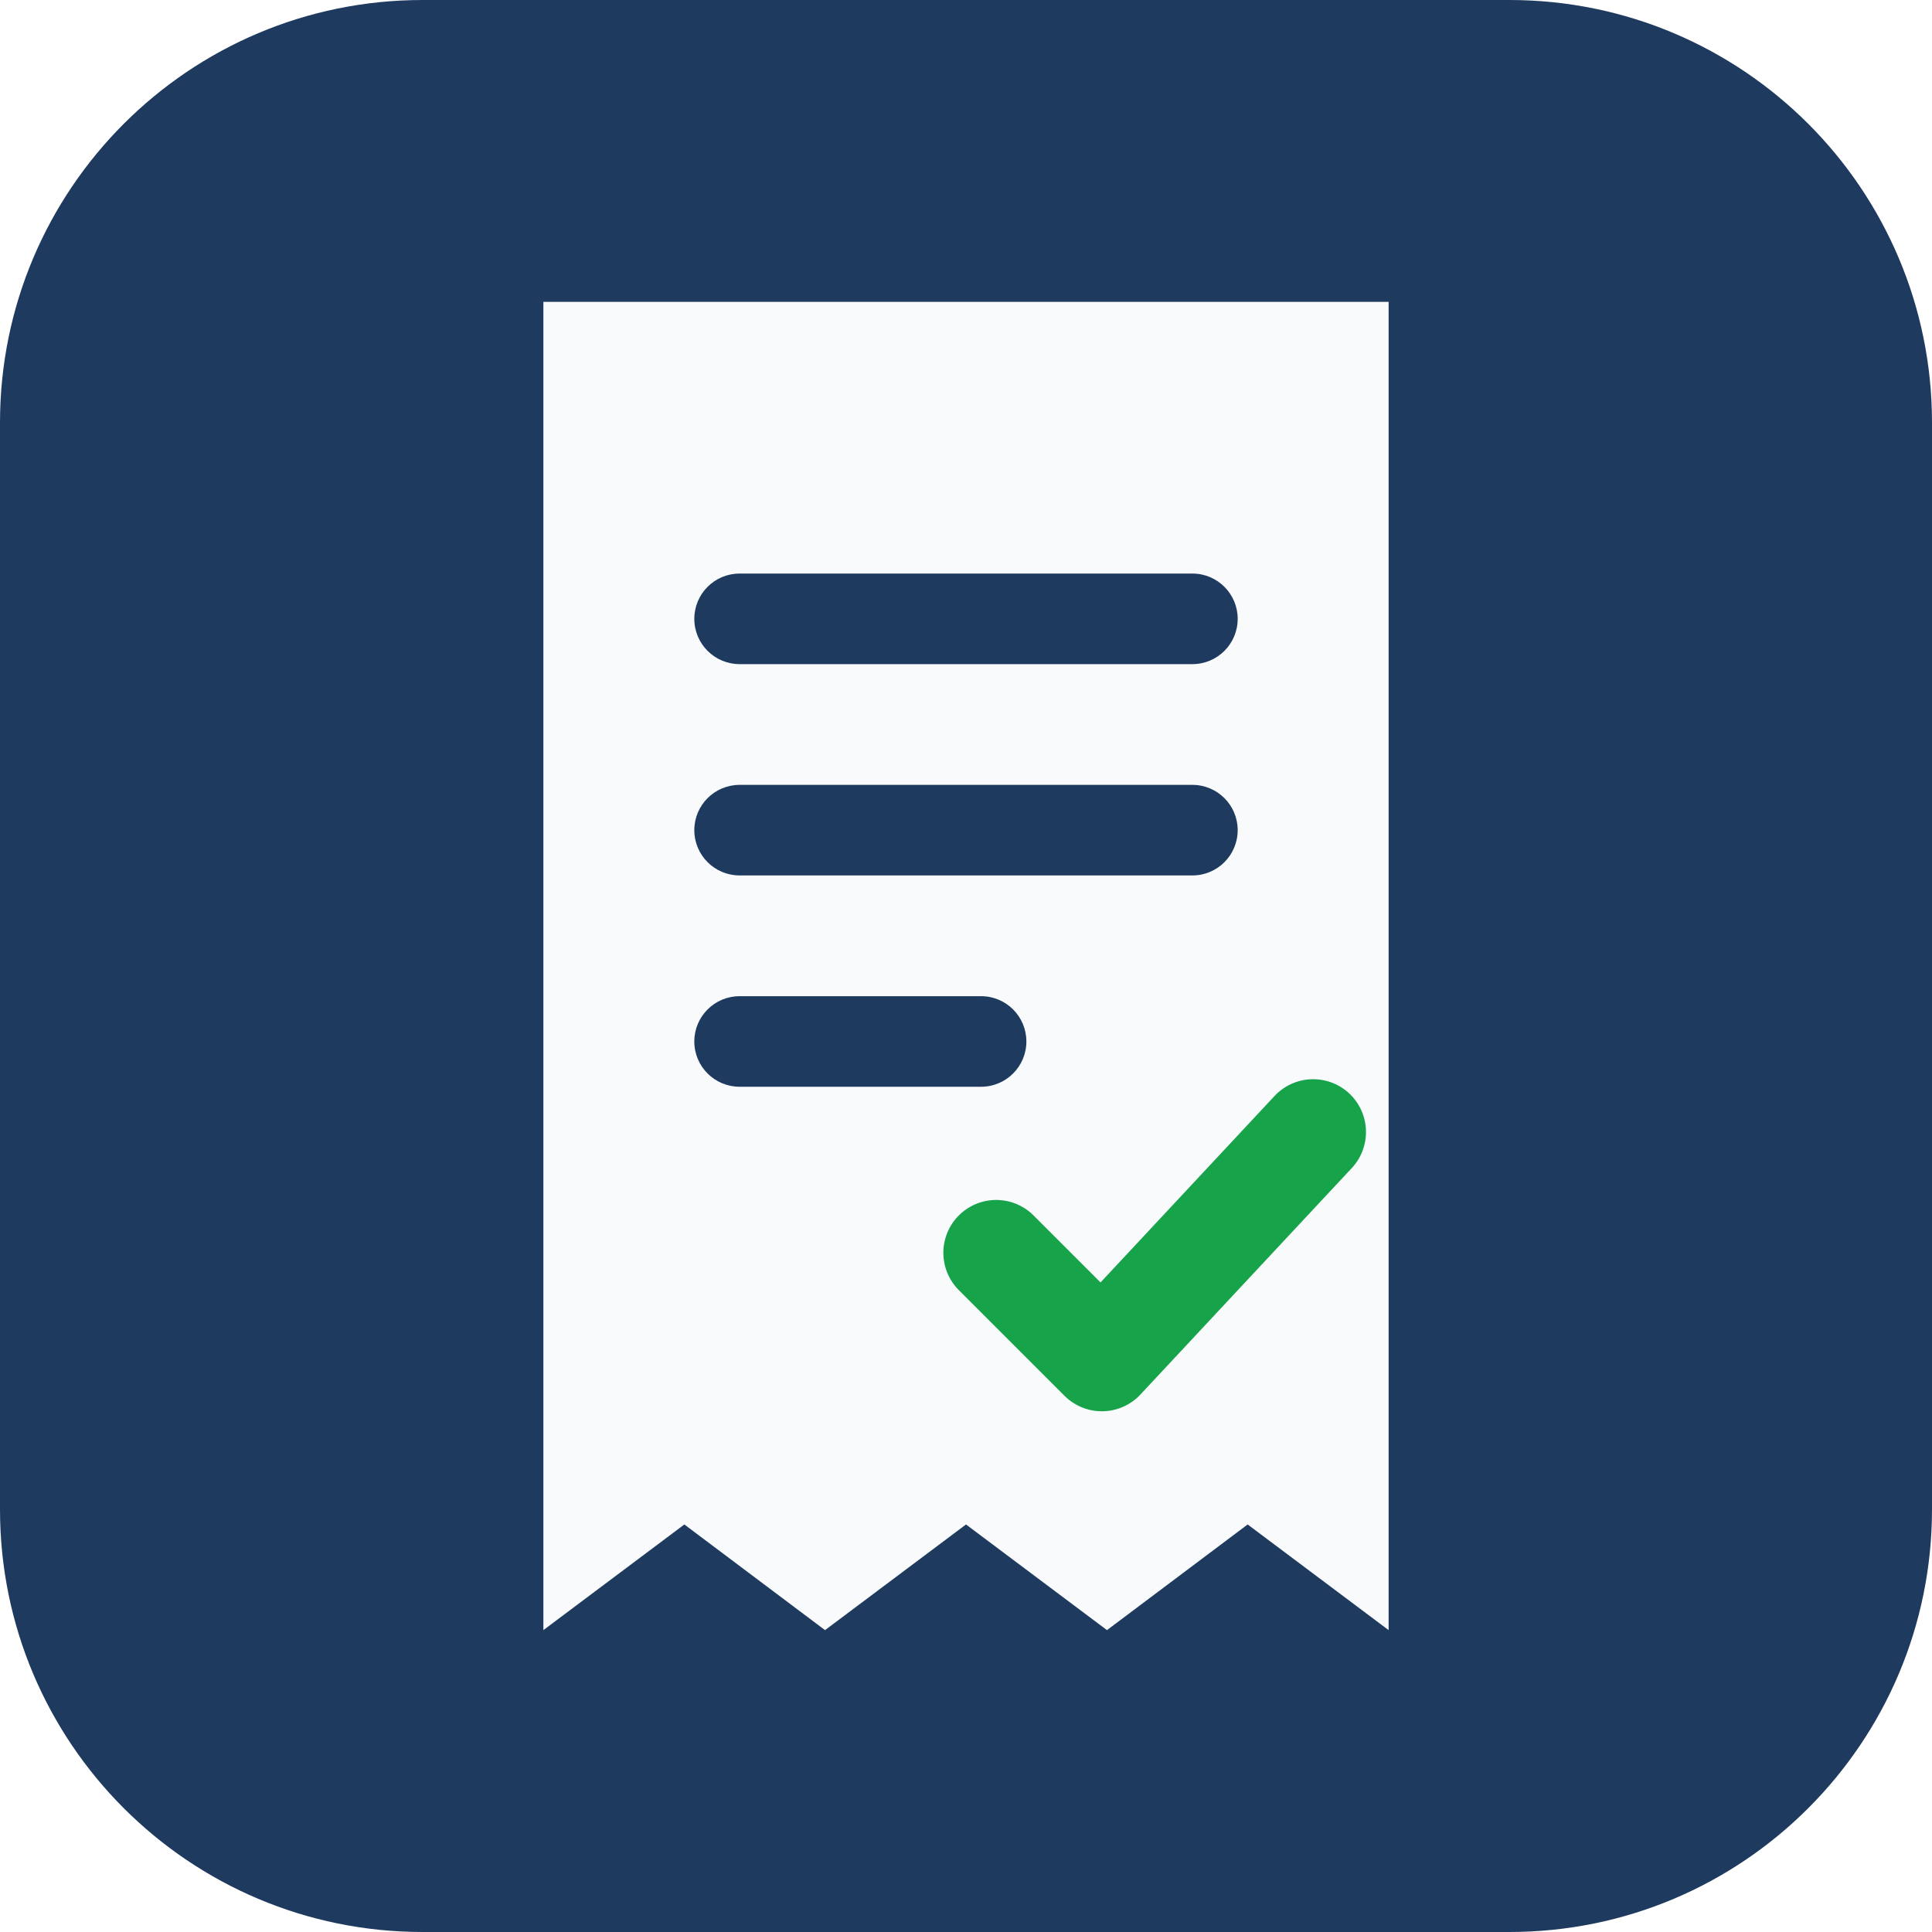
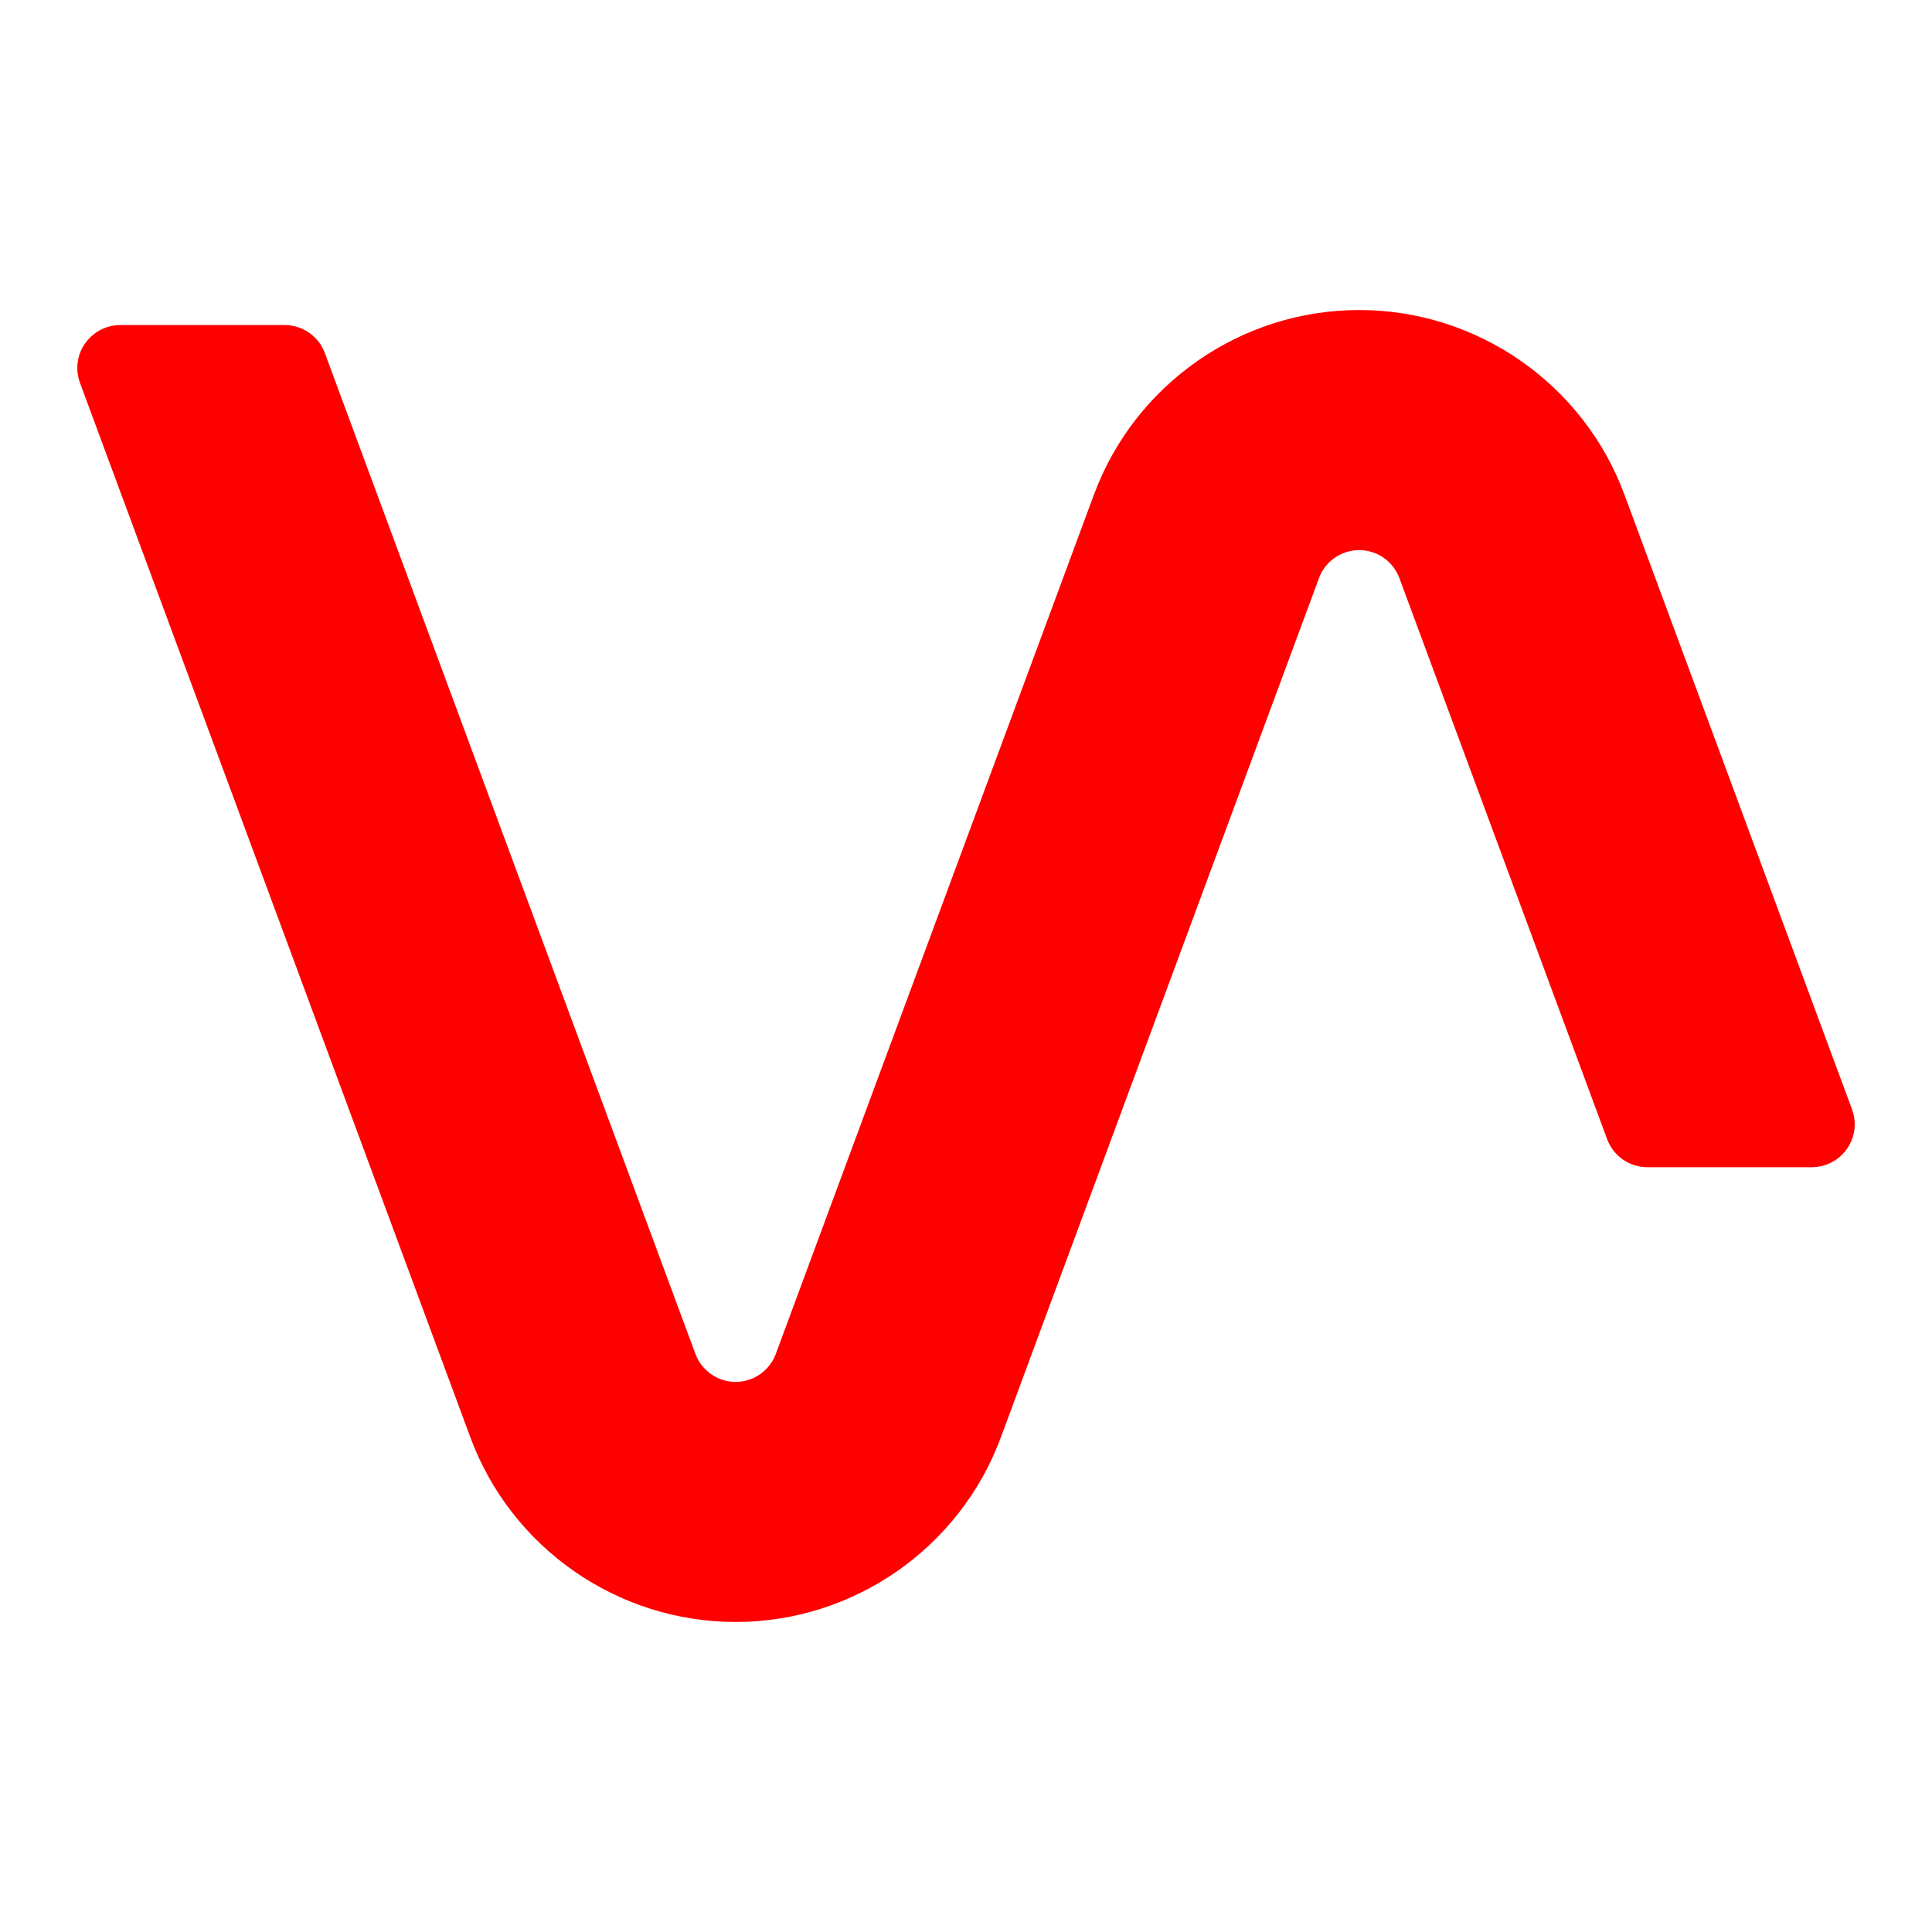
- <svg xmlns="http://www.w3.org/2000/svg" viewBox="0 0 64 64">
-   <rect width="64" height="64" rx="14" fill="#1e3a5f" />
-   <path d="M18 10h28v44l-4.67-3.5L36.67 54 32 50.5 27.33 54l-4.66-3.5L18 54z" fill="#f8fafc" />
-   <rect x="23" y="19" width="18" height="3" rx="1.5" fill="#1e3a5f" />
-   <rect x="23" y="26" width="18" height="3" rx="1.5" fill="#1e3a5f" />
-   <rect x="23" y="33" width="11" height="3" rx="1.5" fill="#1e3a5f" />
-   <path d="M33 41.5l3.5 3.5 7-7.5" fill="none" stroke="#16a34a" stroke-width="3.5" stroke-linecap="round" stroke-linejoin="round" />
+ <svg xmlns="http://www.w3.org/2000/svg" width="64" height="64" viewBox="0 0 64 64">
+   <path transform="translate(1.940 10.271) scale(1.41972)" d="M5.275,0.35C5.275,0.35 1.437,0.35 1.437,0.35C0.888,0.35 0.437,0.801 0.437,1.35C0.437,1.468 0.458,1.586 0.499,1.697L9.608,26.302C10.564,28.886 13.042,30.611 15.797,30.611C18.553,30.611 21.031,28.886 21.987,26.302L29.41,6.253C29.555,5.862 29.93,5.601 30.348,5.601C30.765,5.601 31.14,5.862 31.285,6.253L36.133,19.347C36.278,19.739 36.653,20 37.071,20C37.071,20 40.91,20 40.91,20C41.459,20 41.91,19.549 41.91,19C41.91,18.882 41.889,18.764 41.848,18.653L36.537,4.308C35.581,1.724 33.103,-0.001 30.348,-0.001C27.592,-0.001 25.114,1.724 24.158,4.308L16.735,24.357C16.59,24.748 16.215,25.009 15.797,25.009C15.38,25.009 15.005,24.748 14.86,24.357L6.213,1.003C6.068,0.611 5.693,0.35 5.275,0.35Z" fill="#FF0000" />
</svg>
